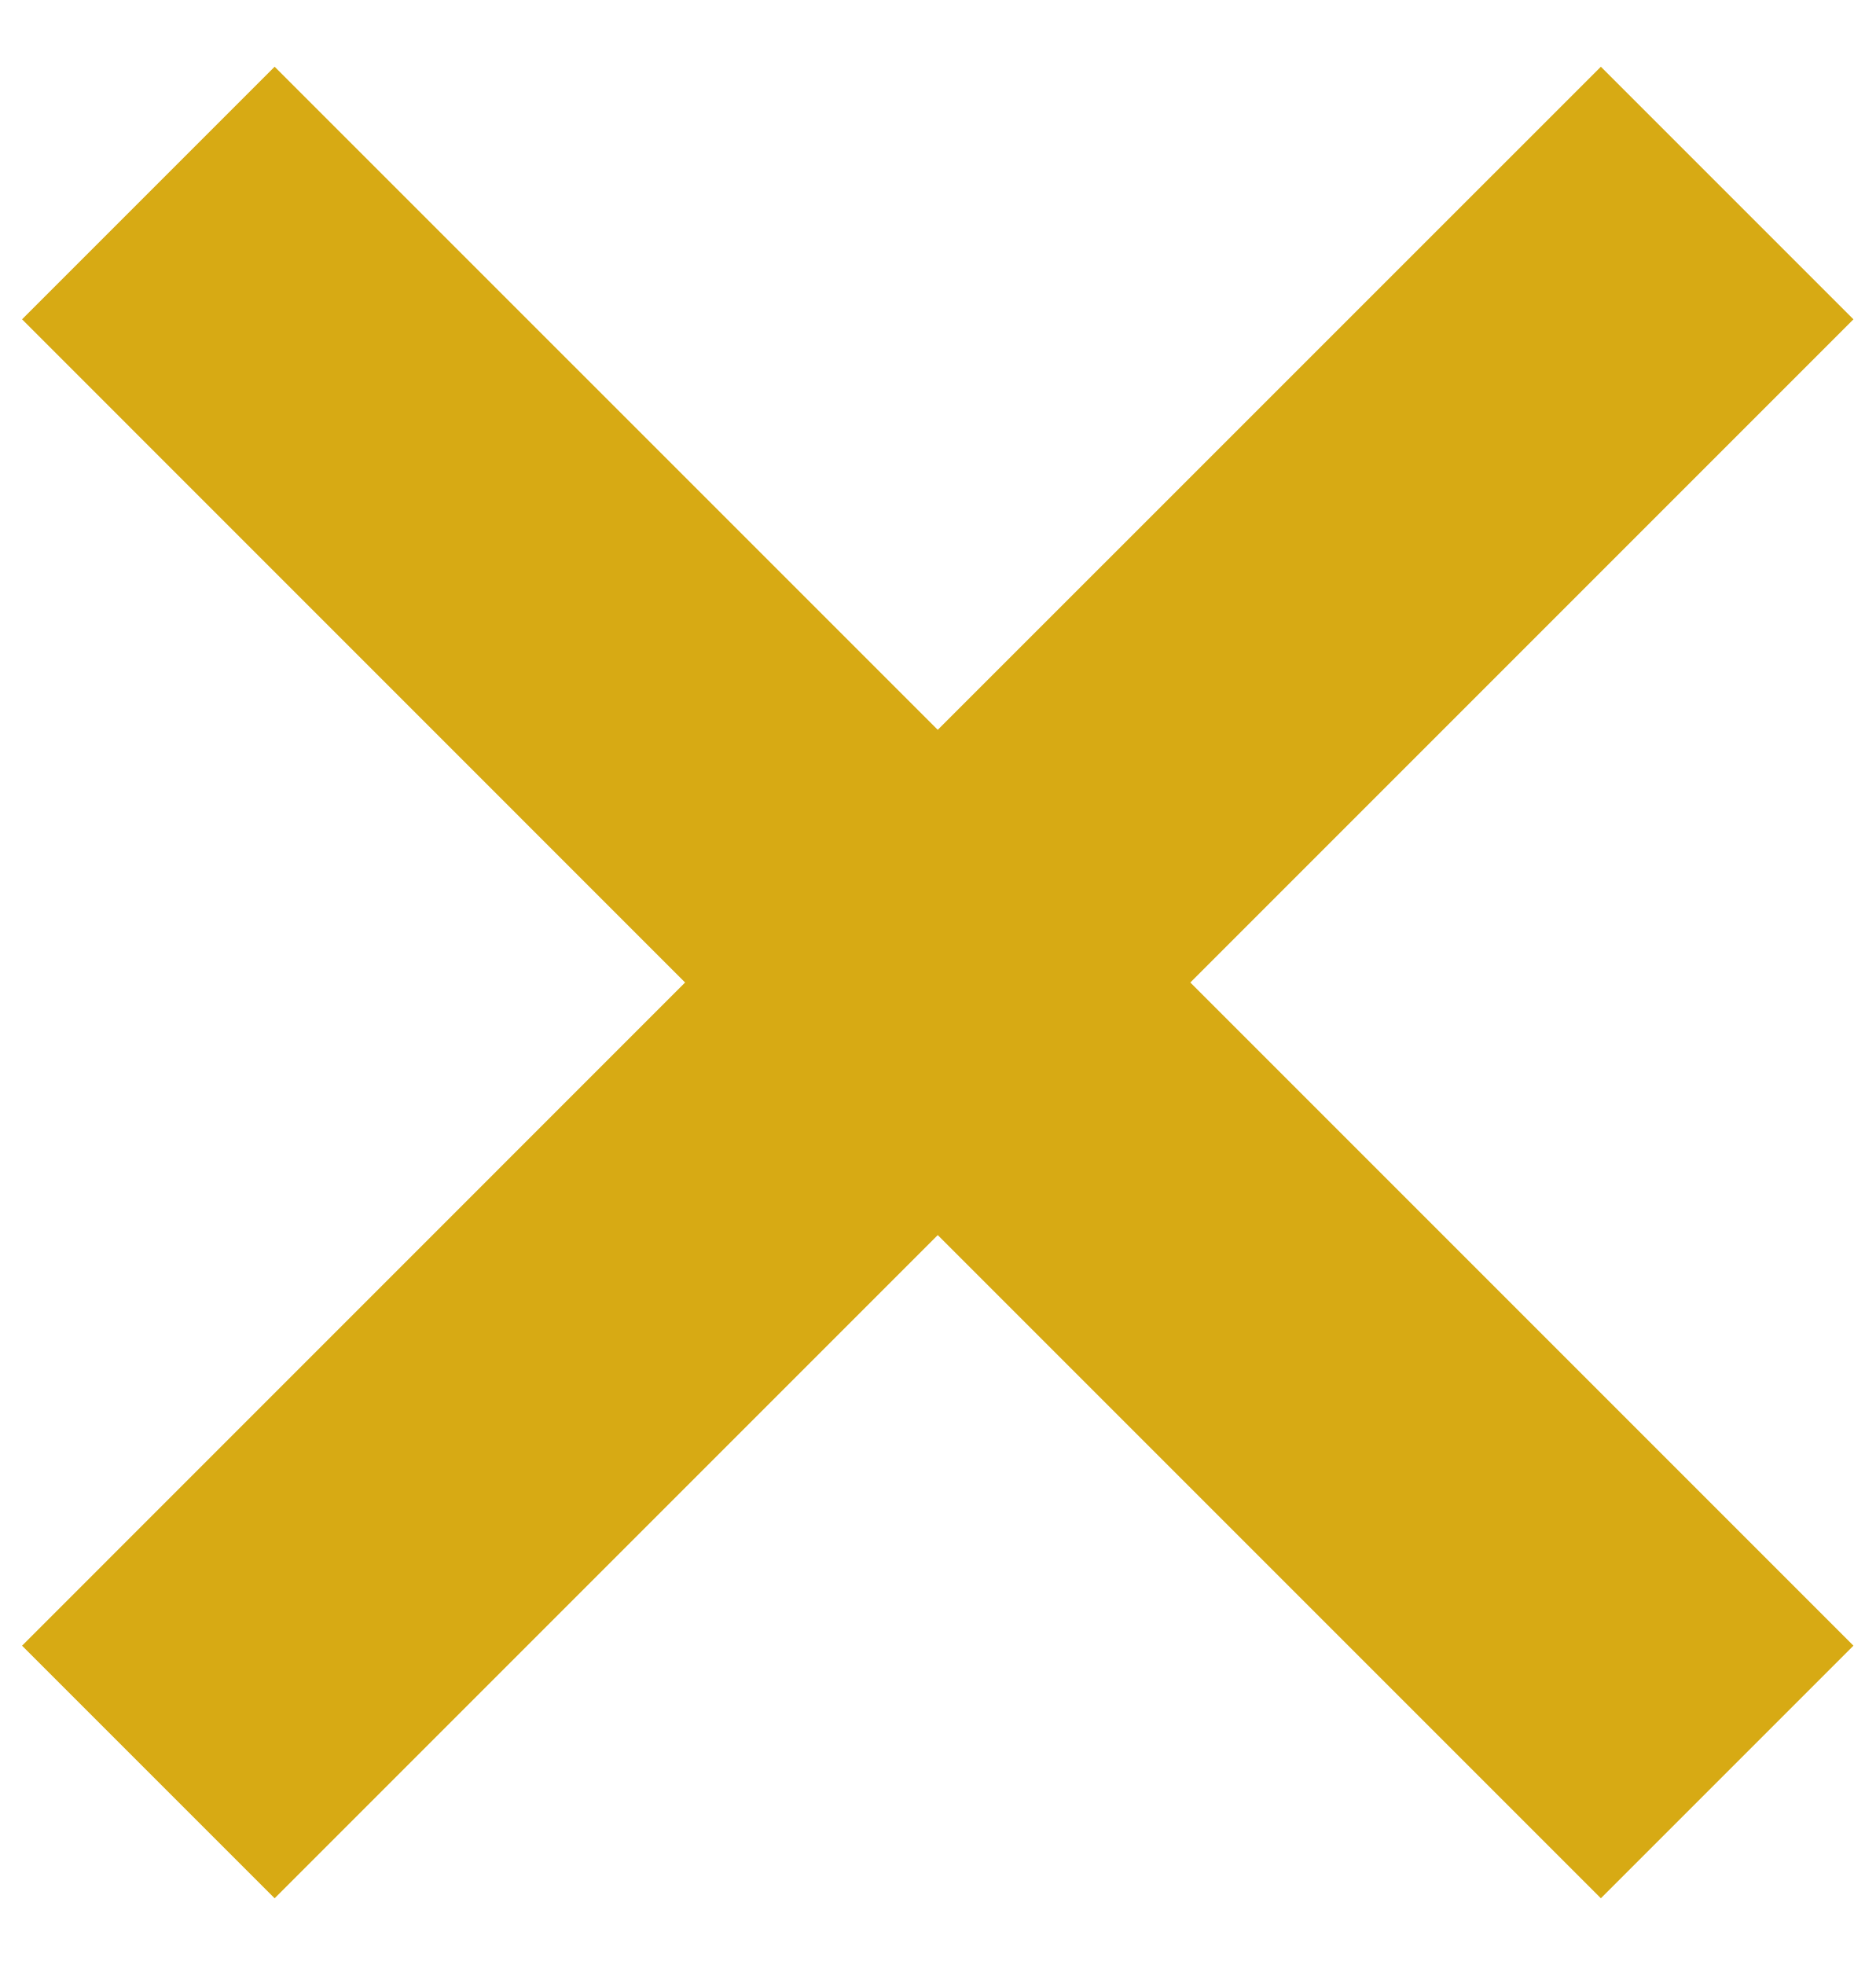
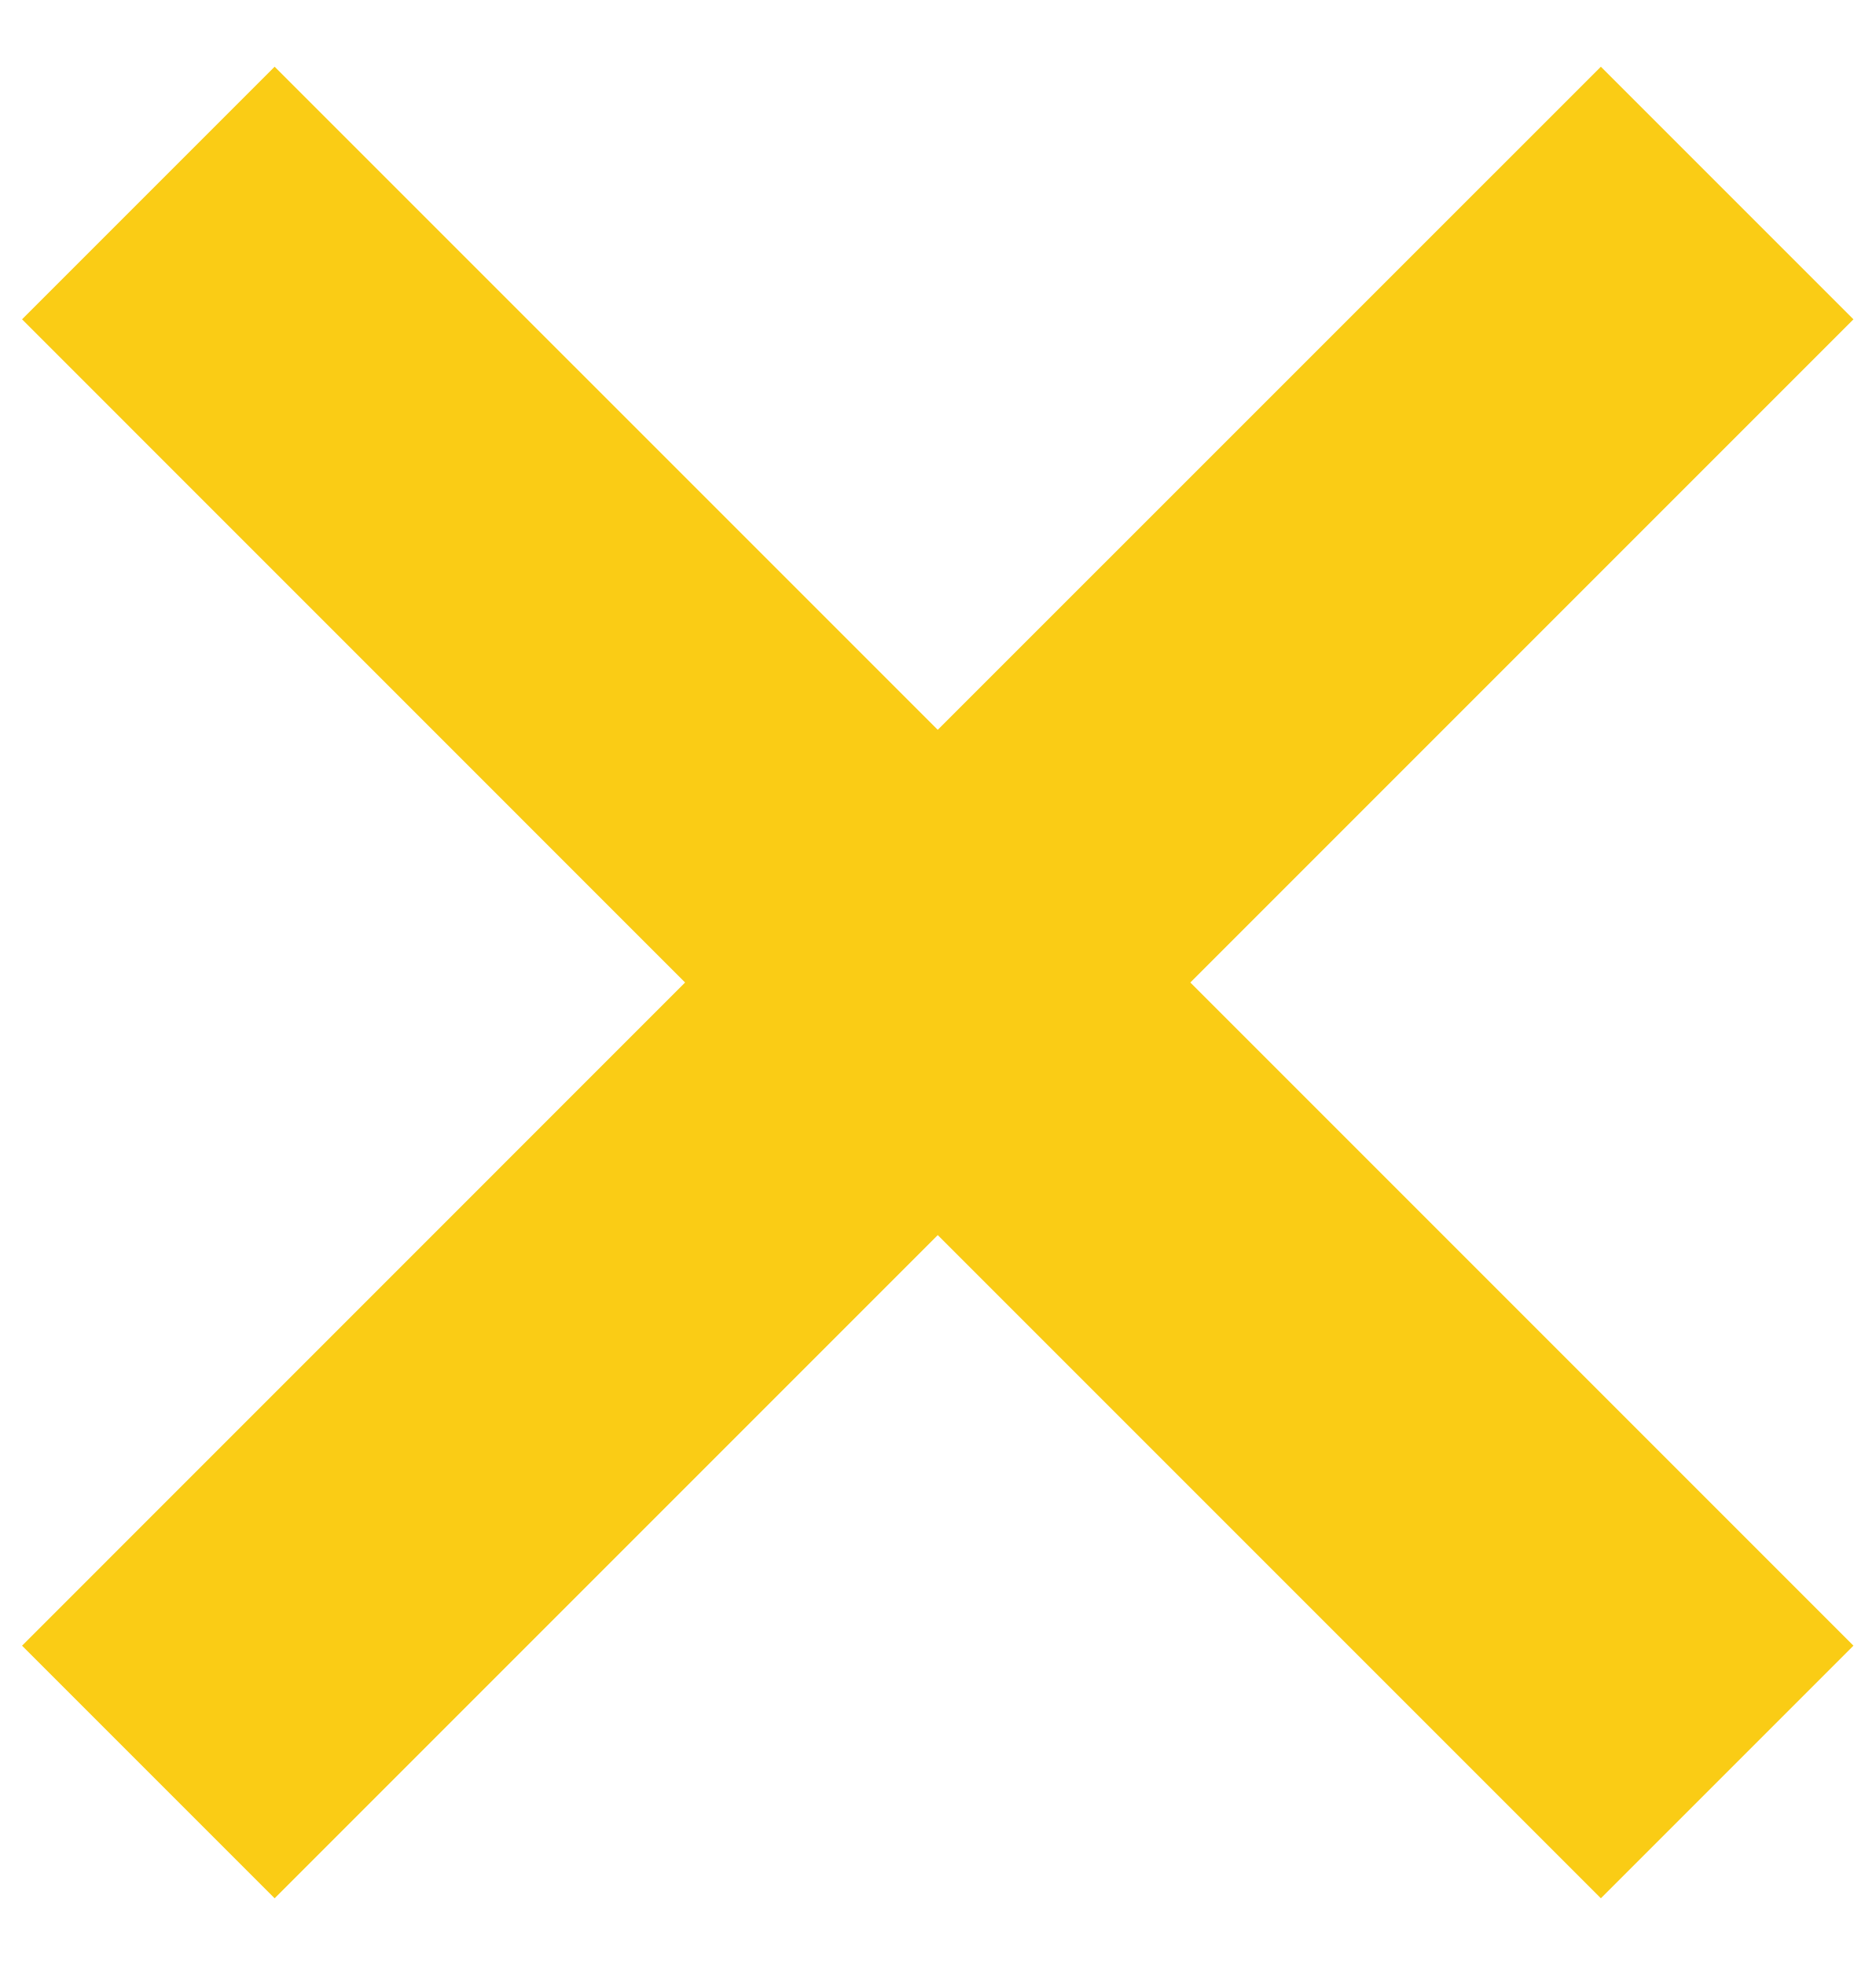
<svg xmlns="http://www.w3.org/2000/svg" width="21" height="22">
-   <path fill="#d7aa14ff" fill-rule="evenodd" d="M17.925.747l2.828 2.828L13.328 11l7.425 7.425-2.828 2.828-7.425-7.425-7.425 7.425-2.828-2.828L7.671 11 .247 3.575 3.075.747 10.5 8.171 17.925.747z" />
+   <path fill="#facc15" fill-rule="evenodd" d="M17.925.747l2.828 2.828L13.328 11l7.425 7.425-2.828 2.828-7.425-7.425-7.425 7.425-2.828-2.828L7.671 11 .247 3.575 3.075.747 10.5 8.171 17.925.747z" />
</svg>
